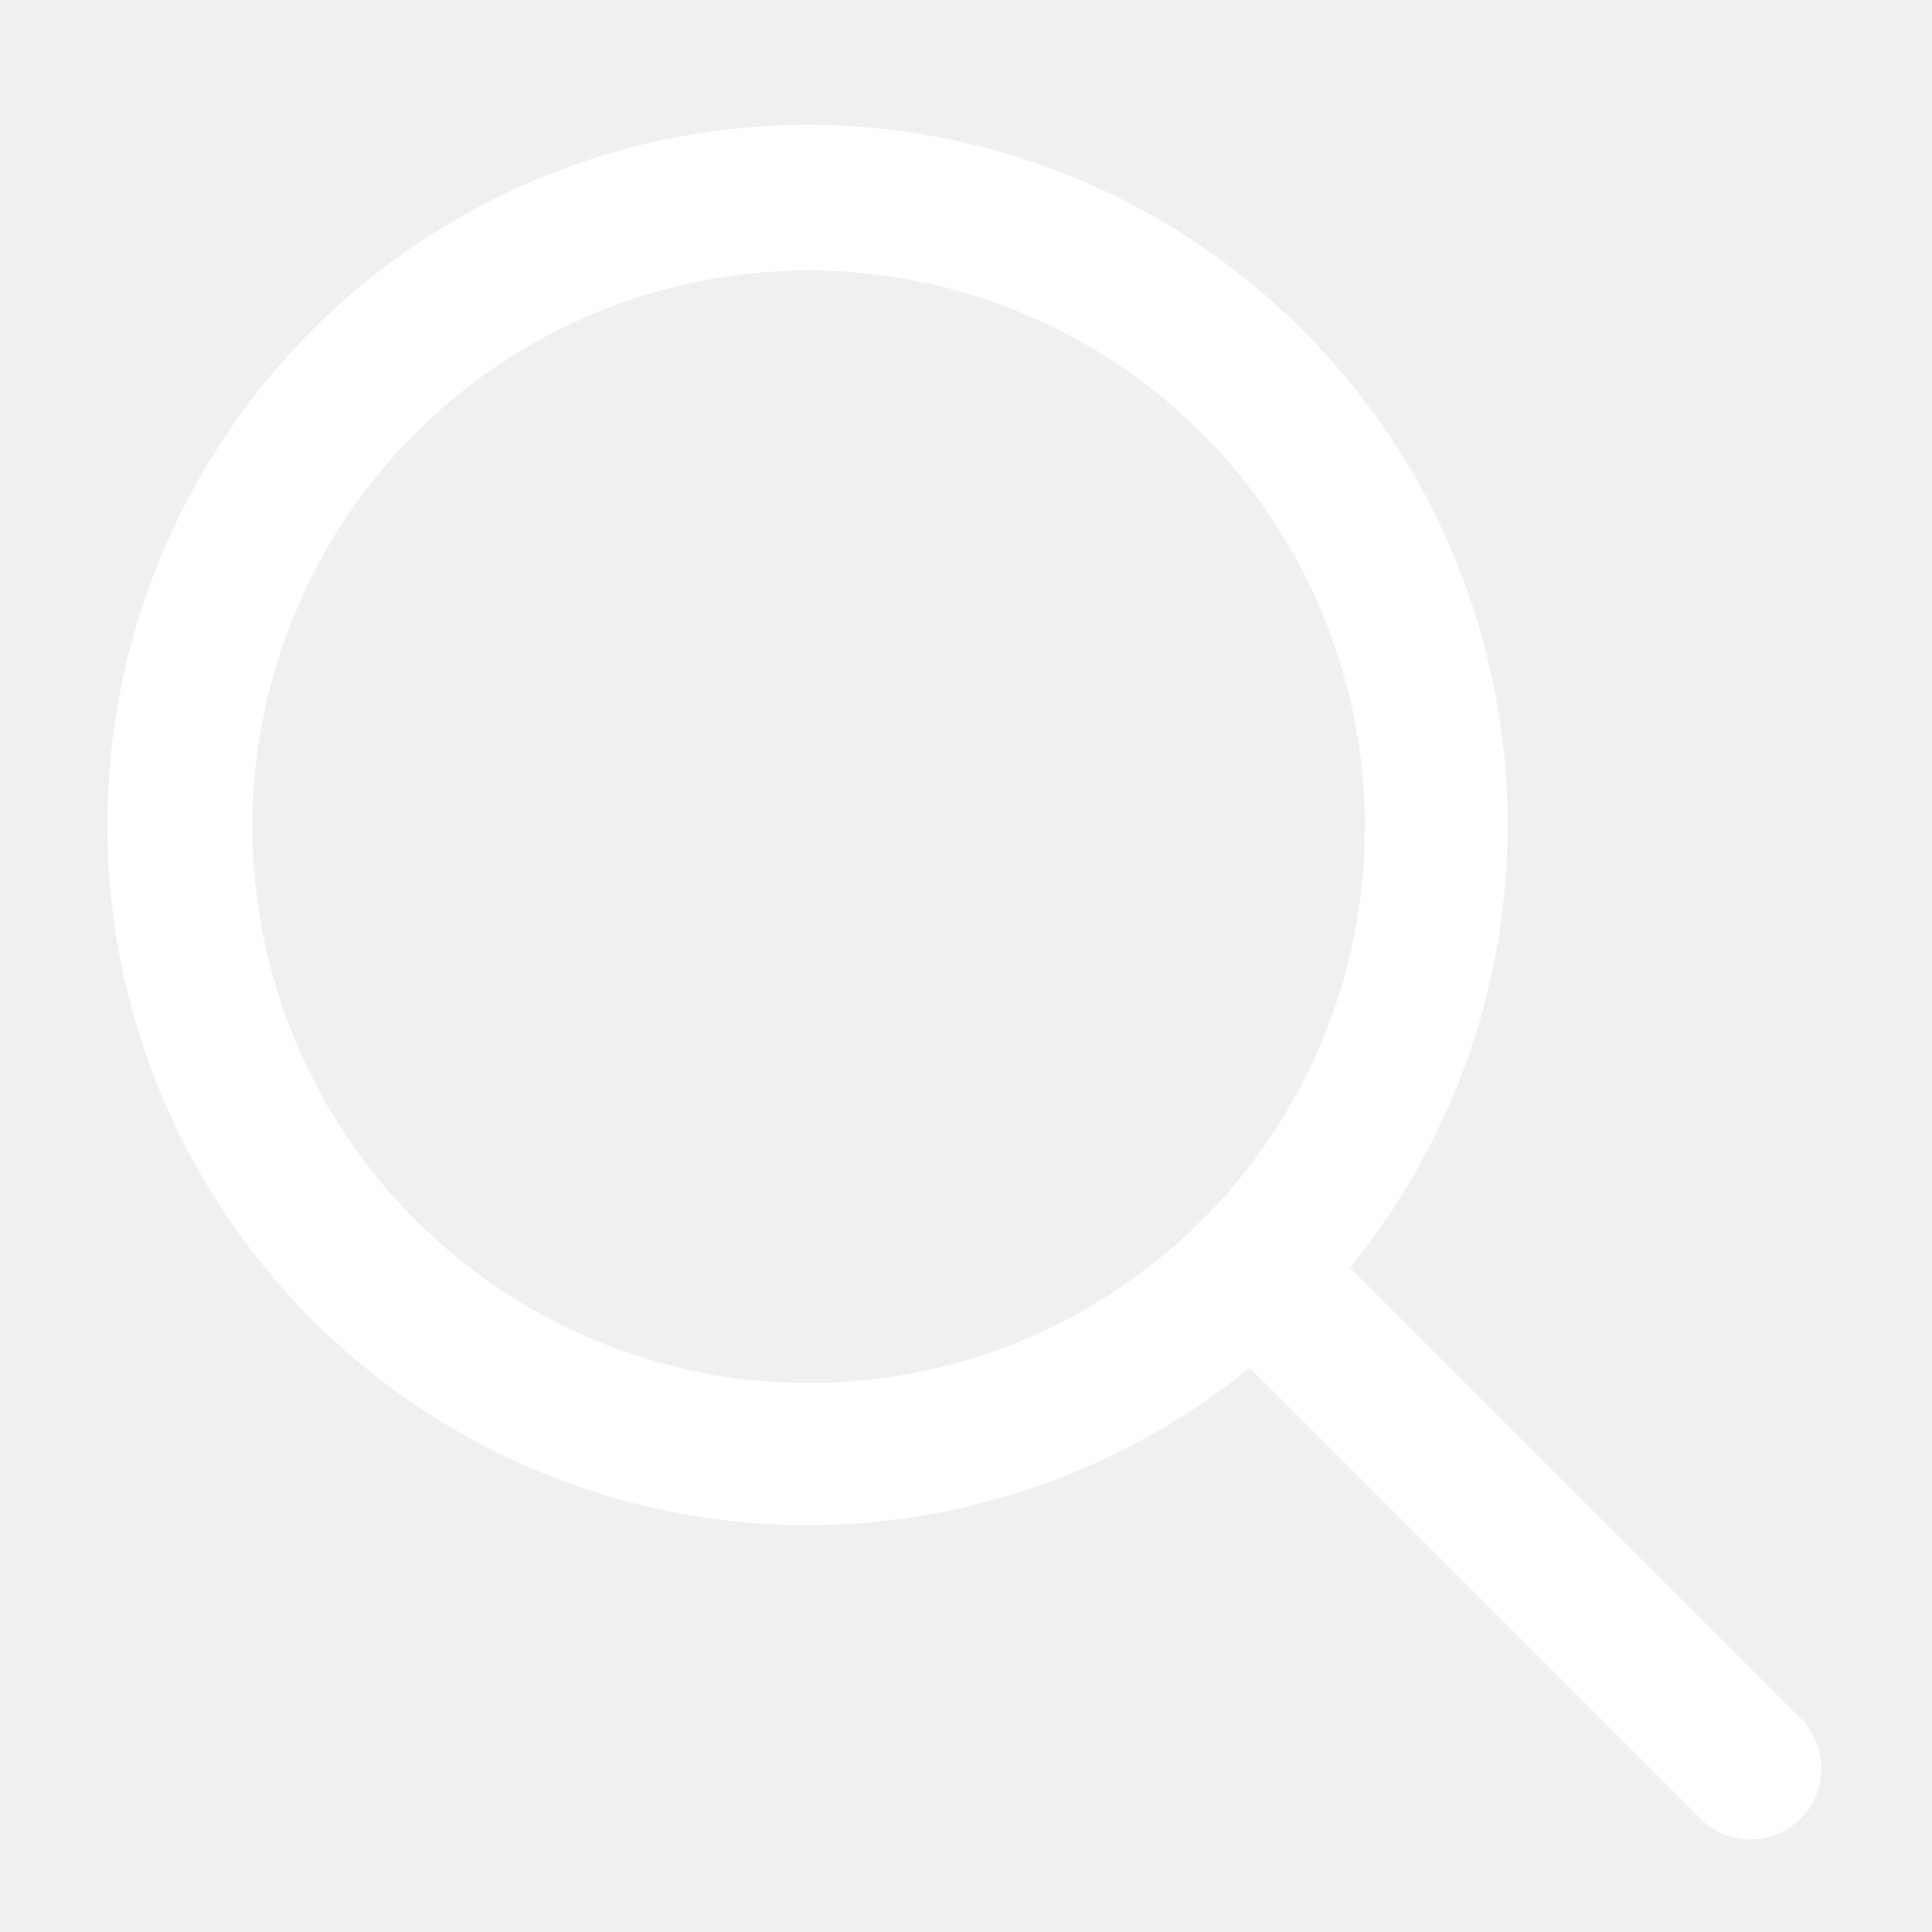
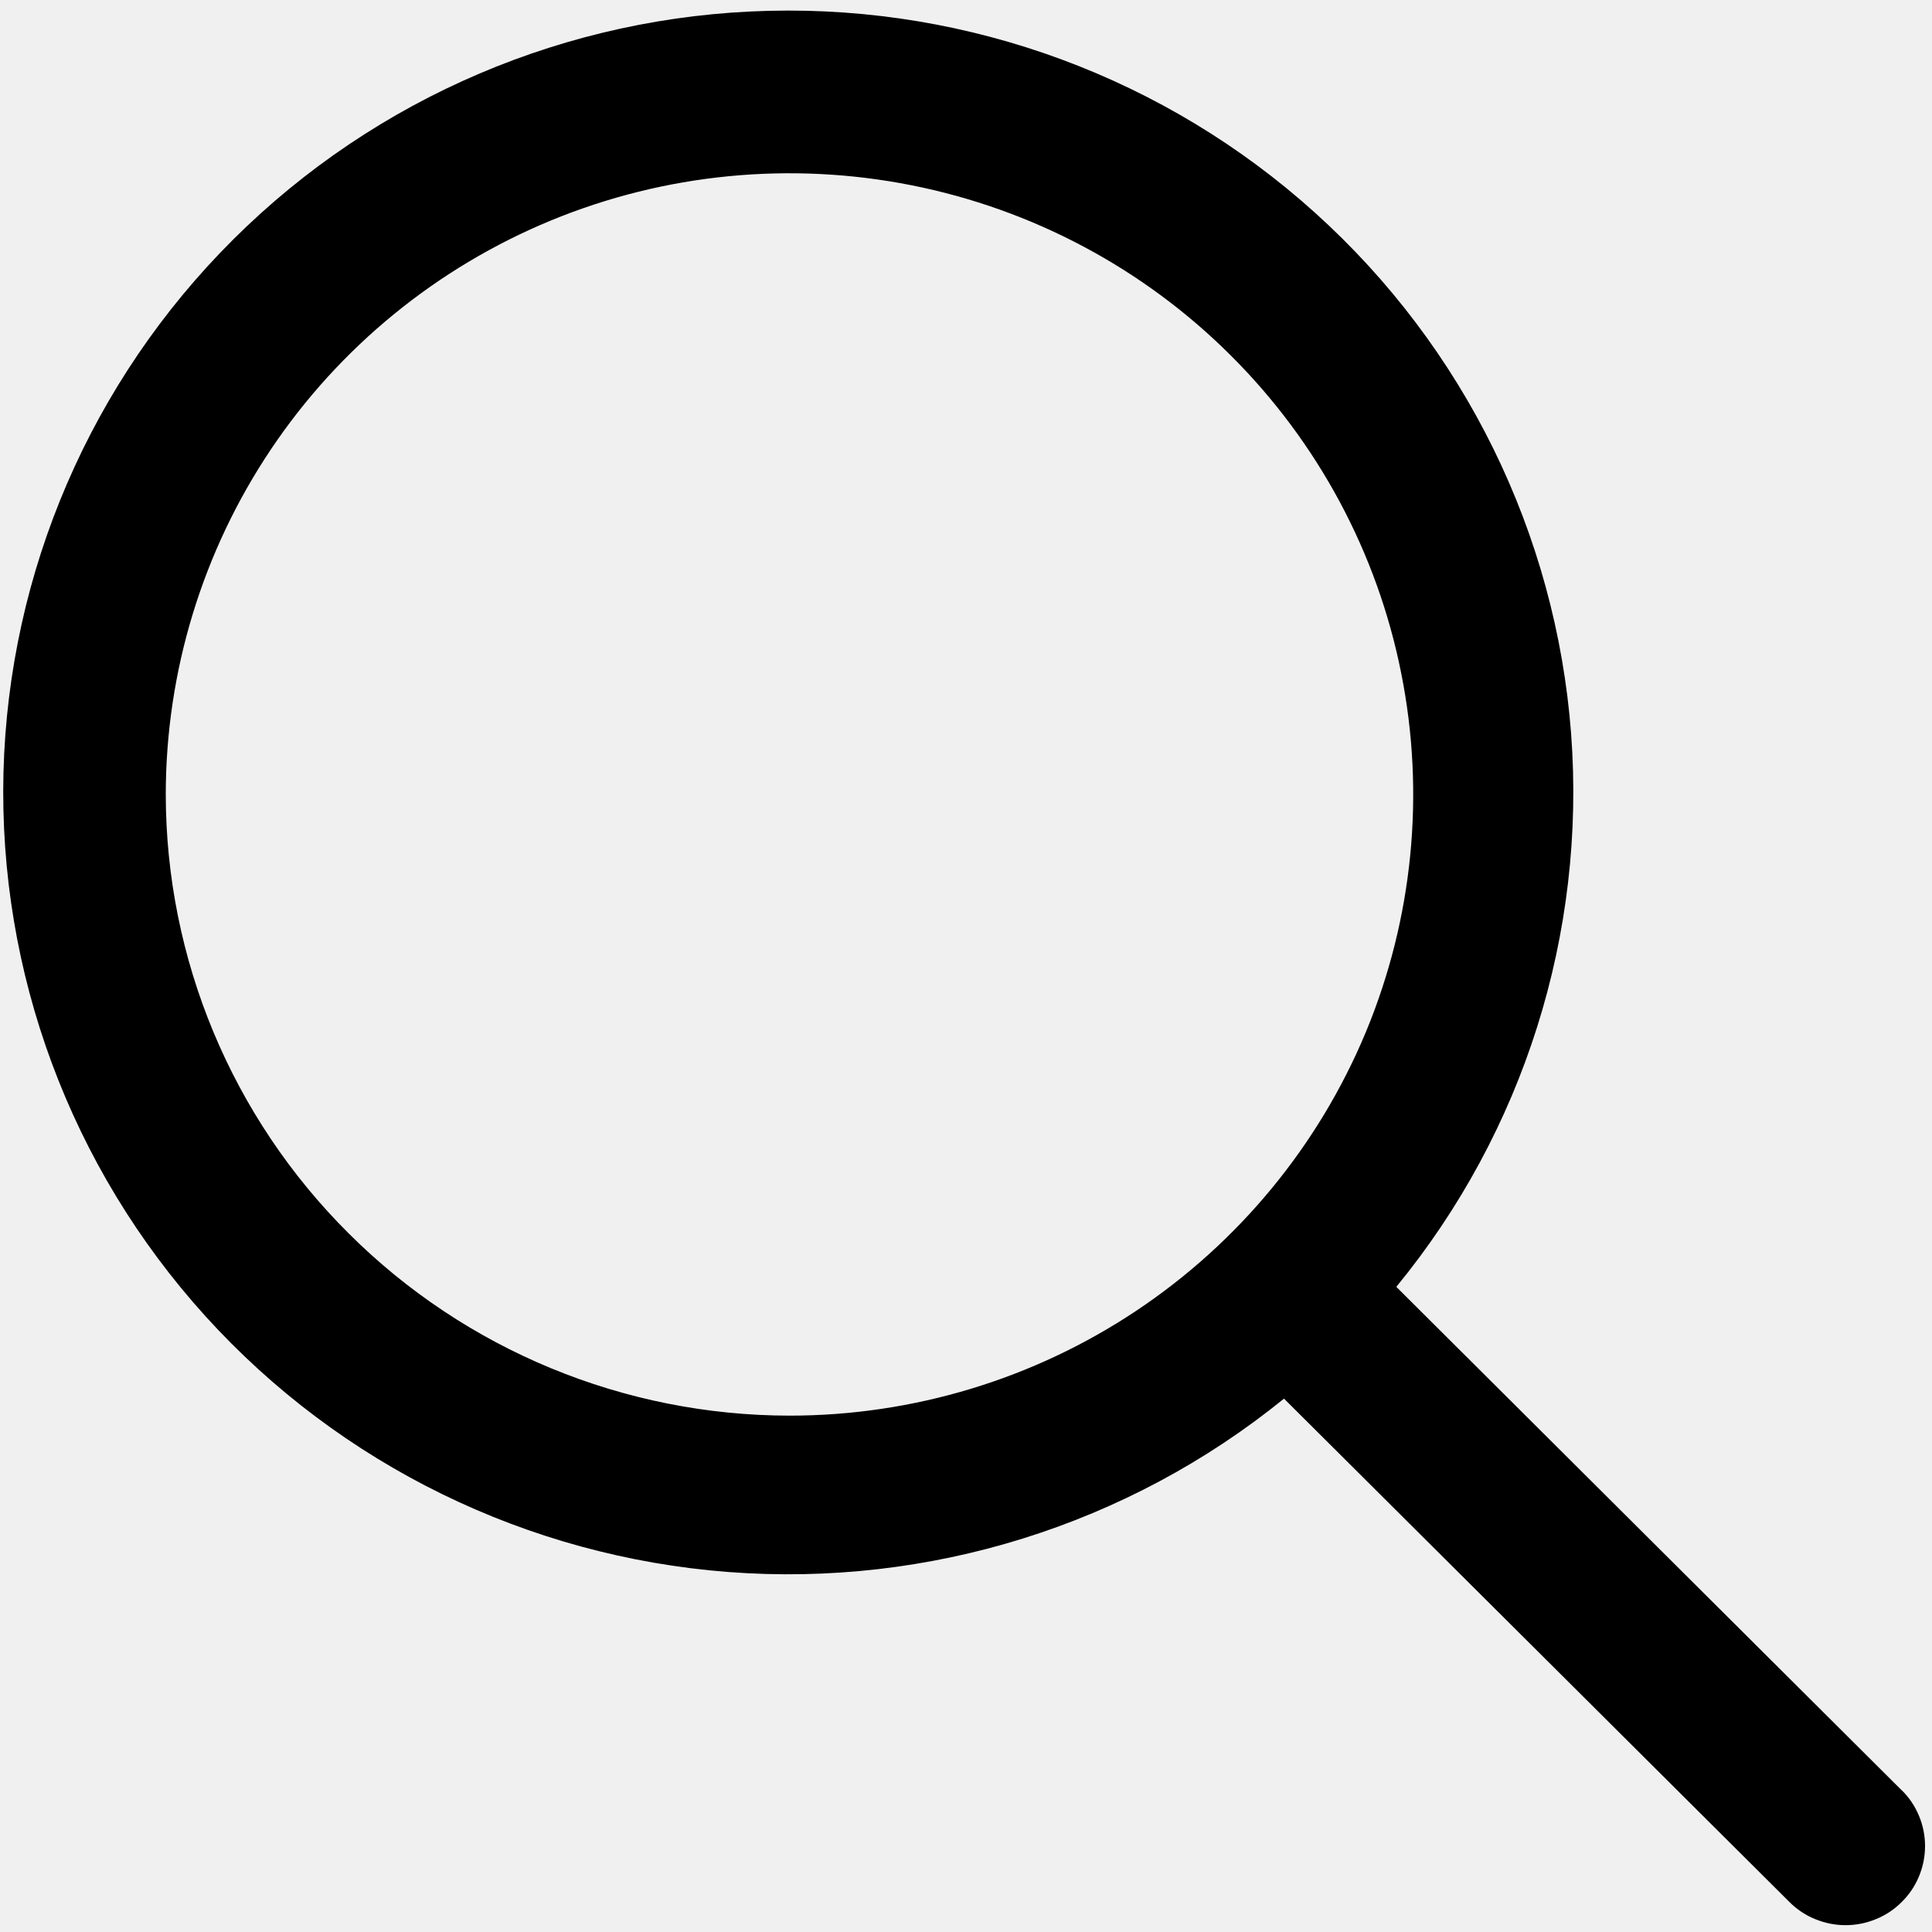
<svg xmlns="http://www.w3.org/2000/svg" width="15" height="15" viewBox="0 0 15 15" fill="none">
-   <path d="M13.98 13.343L10.48 9.843C11.362 8.763 11.795 7.386 11.69 5.996C11.585 4.606 10.95 3.309 9.916 2.374C8.882 1.439 7.529 0.936 6.135 0.971C4.741 1.005 3.414 1.574 2.428 2.559C1.442 3.544 0.871 4.87 0.835 6.264C0.799 7.657 1.299 9.012 2.233 10.047C3.167 11.082 4.463 11.718 5.853 11.825C7.243 11.932 8.621 11.5 9.702 10.62L13.202 14.12C13.253 14.171 13.314 14.212 13.38 14.239C13.447 14.267 13.519 14.281 13.591 14.281C13.663 14.281 13.735 14.267 13.801 14.239C13.868 14.212 13.929 14.171 13.98 14.12C14.031 14.069 14.072 14.008 14.099 13.941C14.127 13.875 14.141 13.803 14.141 13.731C14.141 13.659 14.127 13.587 14.099 13.521C14.072 13.454 14.031 13.393 13.98 13.342V13.343ZM1.959 6.418C1.959 5.564 2.213 4.729 2.687 4.019C3.162 3.309 3.837 2.755 4.626 2.428C5.415 2.102 6.283 2.016 7.121 2.183C7.959 2.35 8.728 2.761 9.332 3.365C9.936 3.969 10.347 4.739 10.514 5.577C10.681 6.415 10.595 7.283 10.268 8.072C9.941 8.861 9.388 9.536 8.677 10.01C7.967 10.485 7.132 10.738 6.278 10.738C5.133 10.737 4.035 10.281 3.225 9.471C2.415 8.662 1.96 7.563 1.959 6.418V6.418Z" fill="white" />
+   <g clip-path="url(#clip0_4_2)">
+     <path d="M14.765 13.9L10.841 9.991C11.83 8.786 12.315 7.248 12.198 5.695C12.08 4.143 11.368 2.695 10.209 1.651C9.05 0.606 7.532 0.045 5.97 0.084C4.407 0.122 2.919 0.757 1.813 1.857C0.707 2.957 0.068 4.438 0.027 5.995C-0.013 7.551 0.548 9.063 1.595 10.219C2.642 11.374 4.095 12.085 5.654 12.205C7.212 12.324 8.757 11.842 9.969 10.859L13.893 14.767C13.95 14.824 14.018 14.87 14.093 14.9C14.168 14.931 14.248 14.947 14.329 14.947C14.41 14.947 14.49 14.931 14.565 14.9C14.64 14.87 14.708 14.824 14.765 14.767C14.823 14.71 14.868 14.643 14.899 14.568C14.93 14.493 14.946 14.414 14.946 14.333C14.946 14.252 14.93 14.172 14.899 14.098C14.868 14.023 14.823 13.956 14.765 13.899V13.9ZM1.287 6.167C1.288 5.213 1.572 4.281 2.104 3.488C2.636 2.695 3.393 2.077 4.277 1.712C5.162 1.347 6.136 1.252 7.075 1.438C8.014 1.624 8.877 2.083 9.554 2.758C10.232 3.433 10.693 4.292 10.879 5.227C11.066 6.163 10.97 7.133 10.604 8.014C10.237 8.895 9.616 9.648 8.82 10.178C8.024 10.708 7.088 10.991 6.13 10.991C4.846 10.99 3.614 10.481 2.707 9.576C1.799 8.672 1.288 7.446 1.287 6.167Z" fill="black" />
+   </g>
+   <defs>
+     <clipPath id="clip0_4_2">
+       <rect width="15" height="15" fill="white" />
+     </clipPath>
+   </defs>
</svg>
